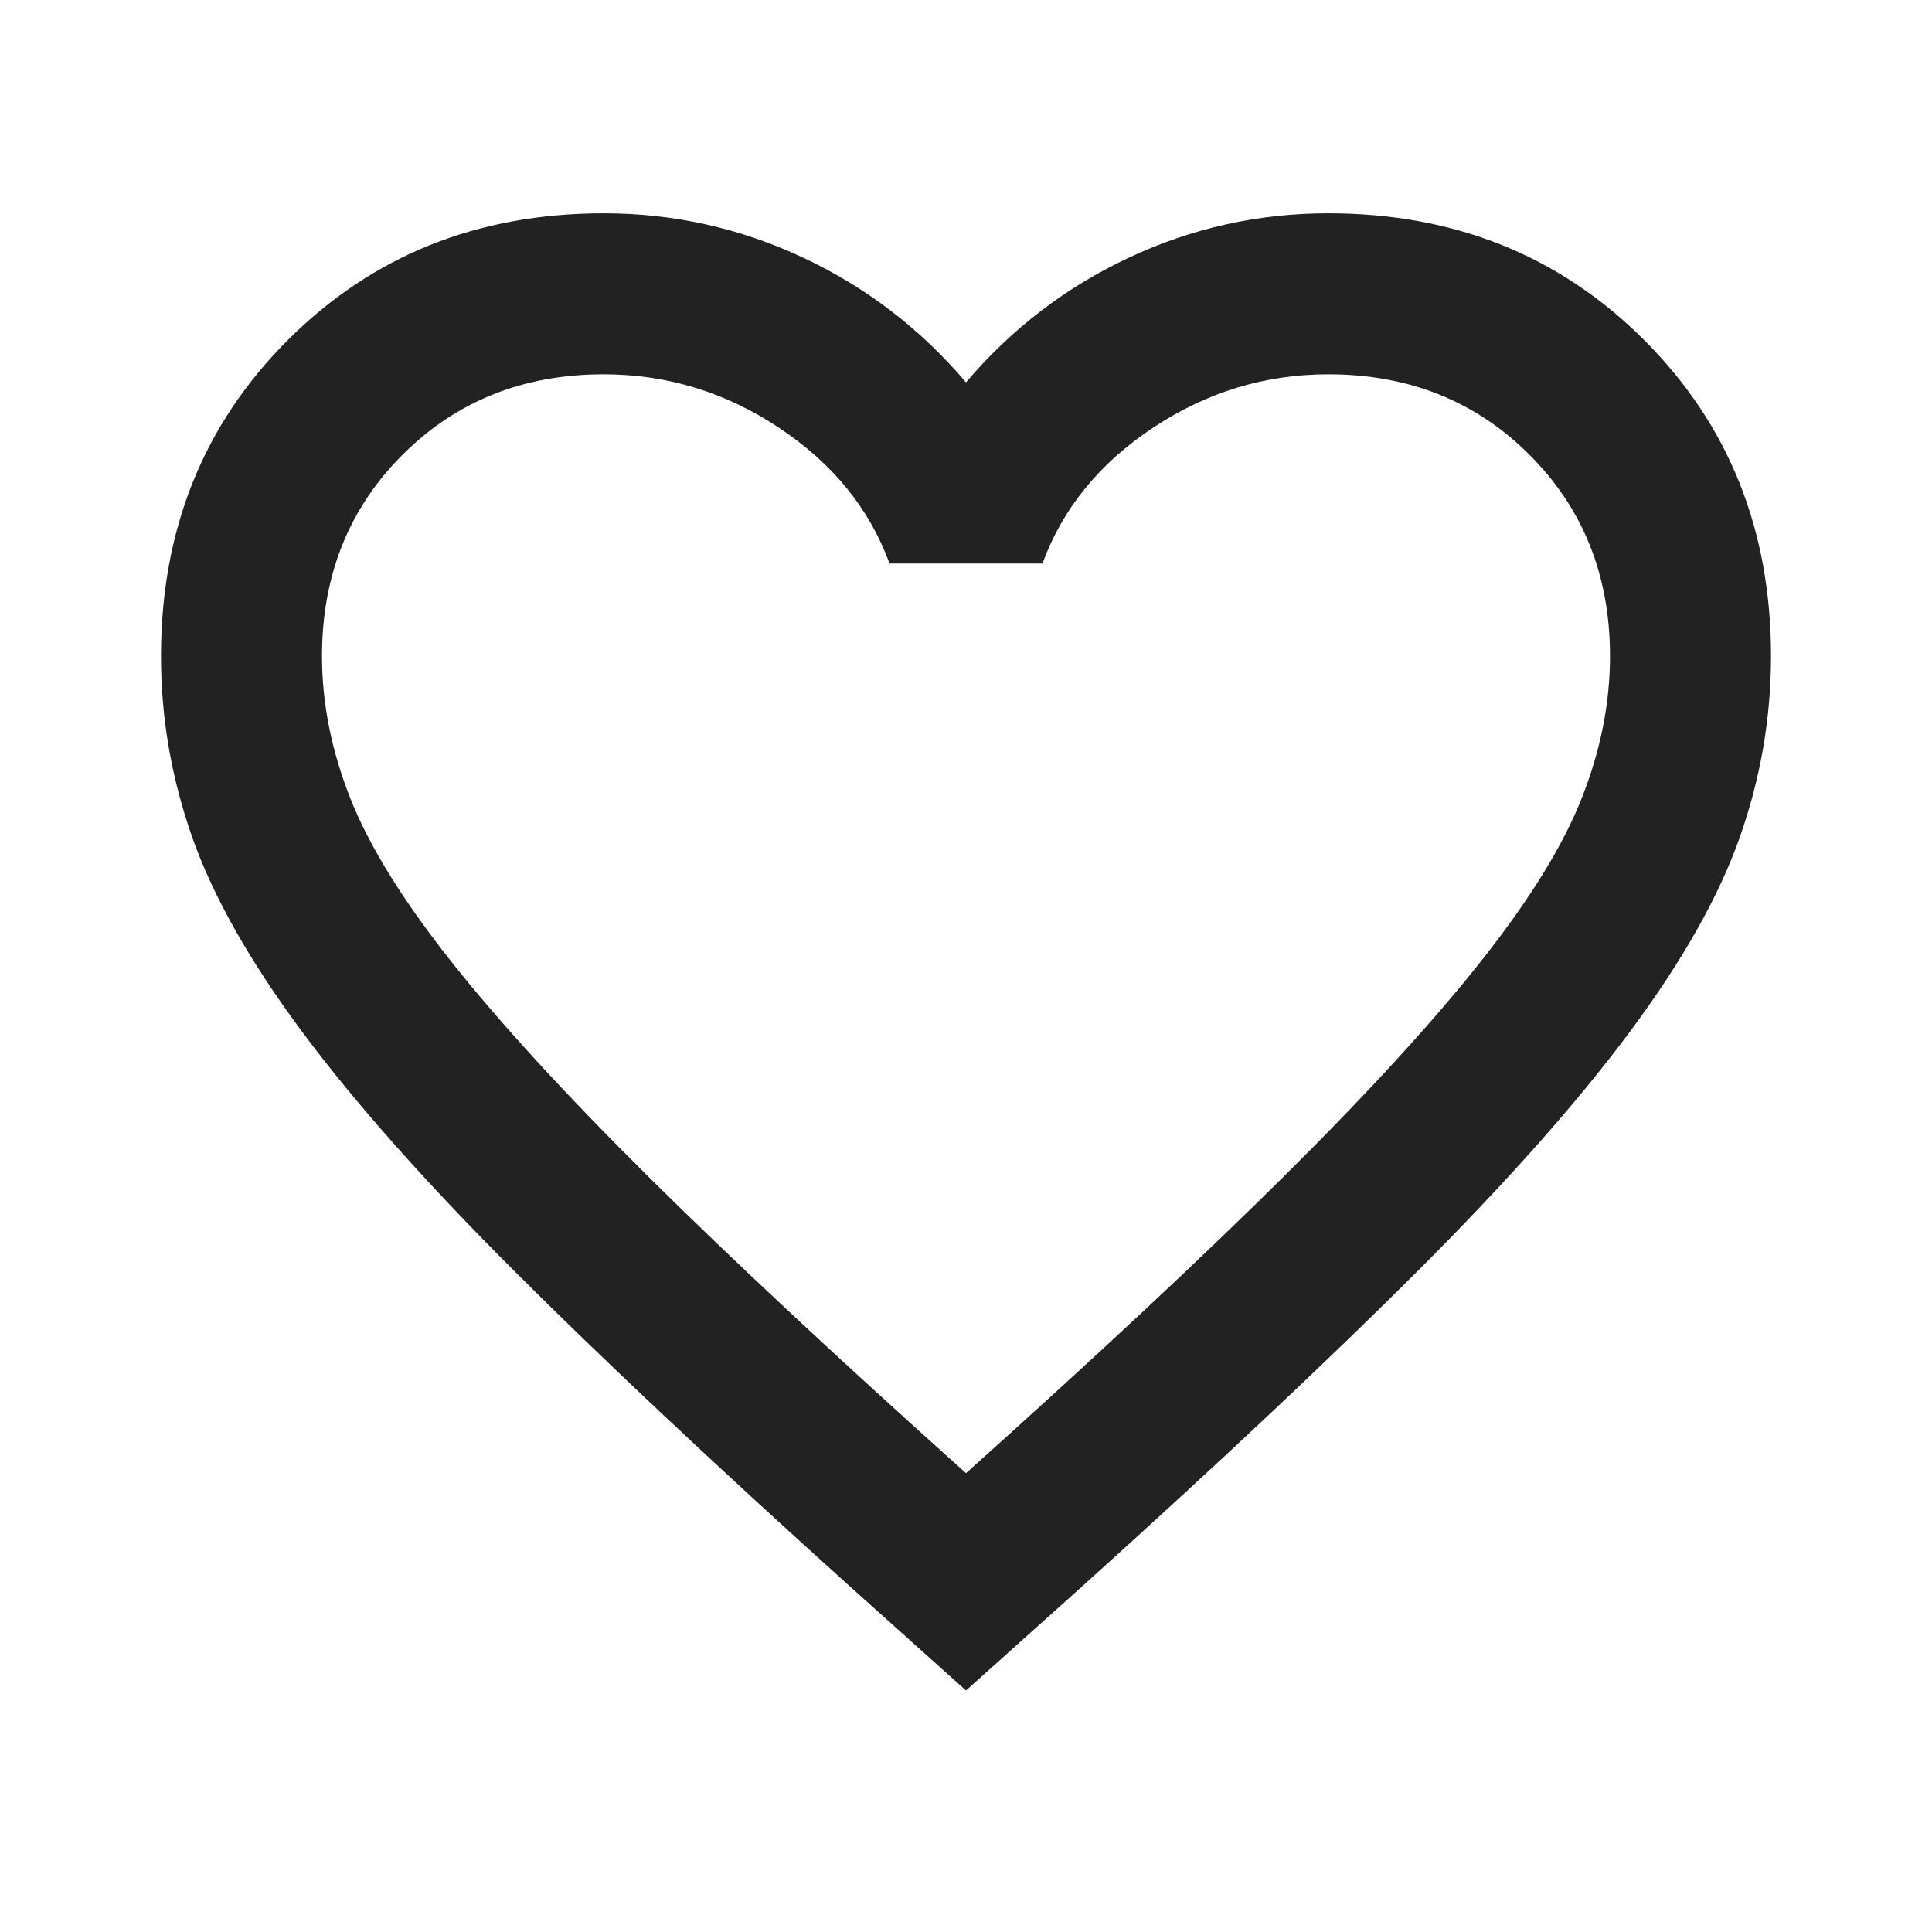
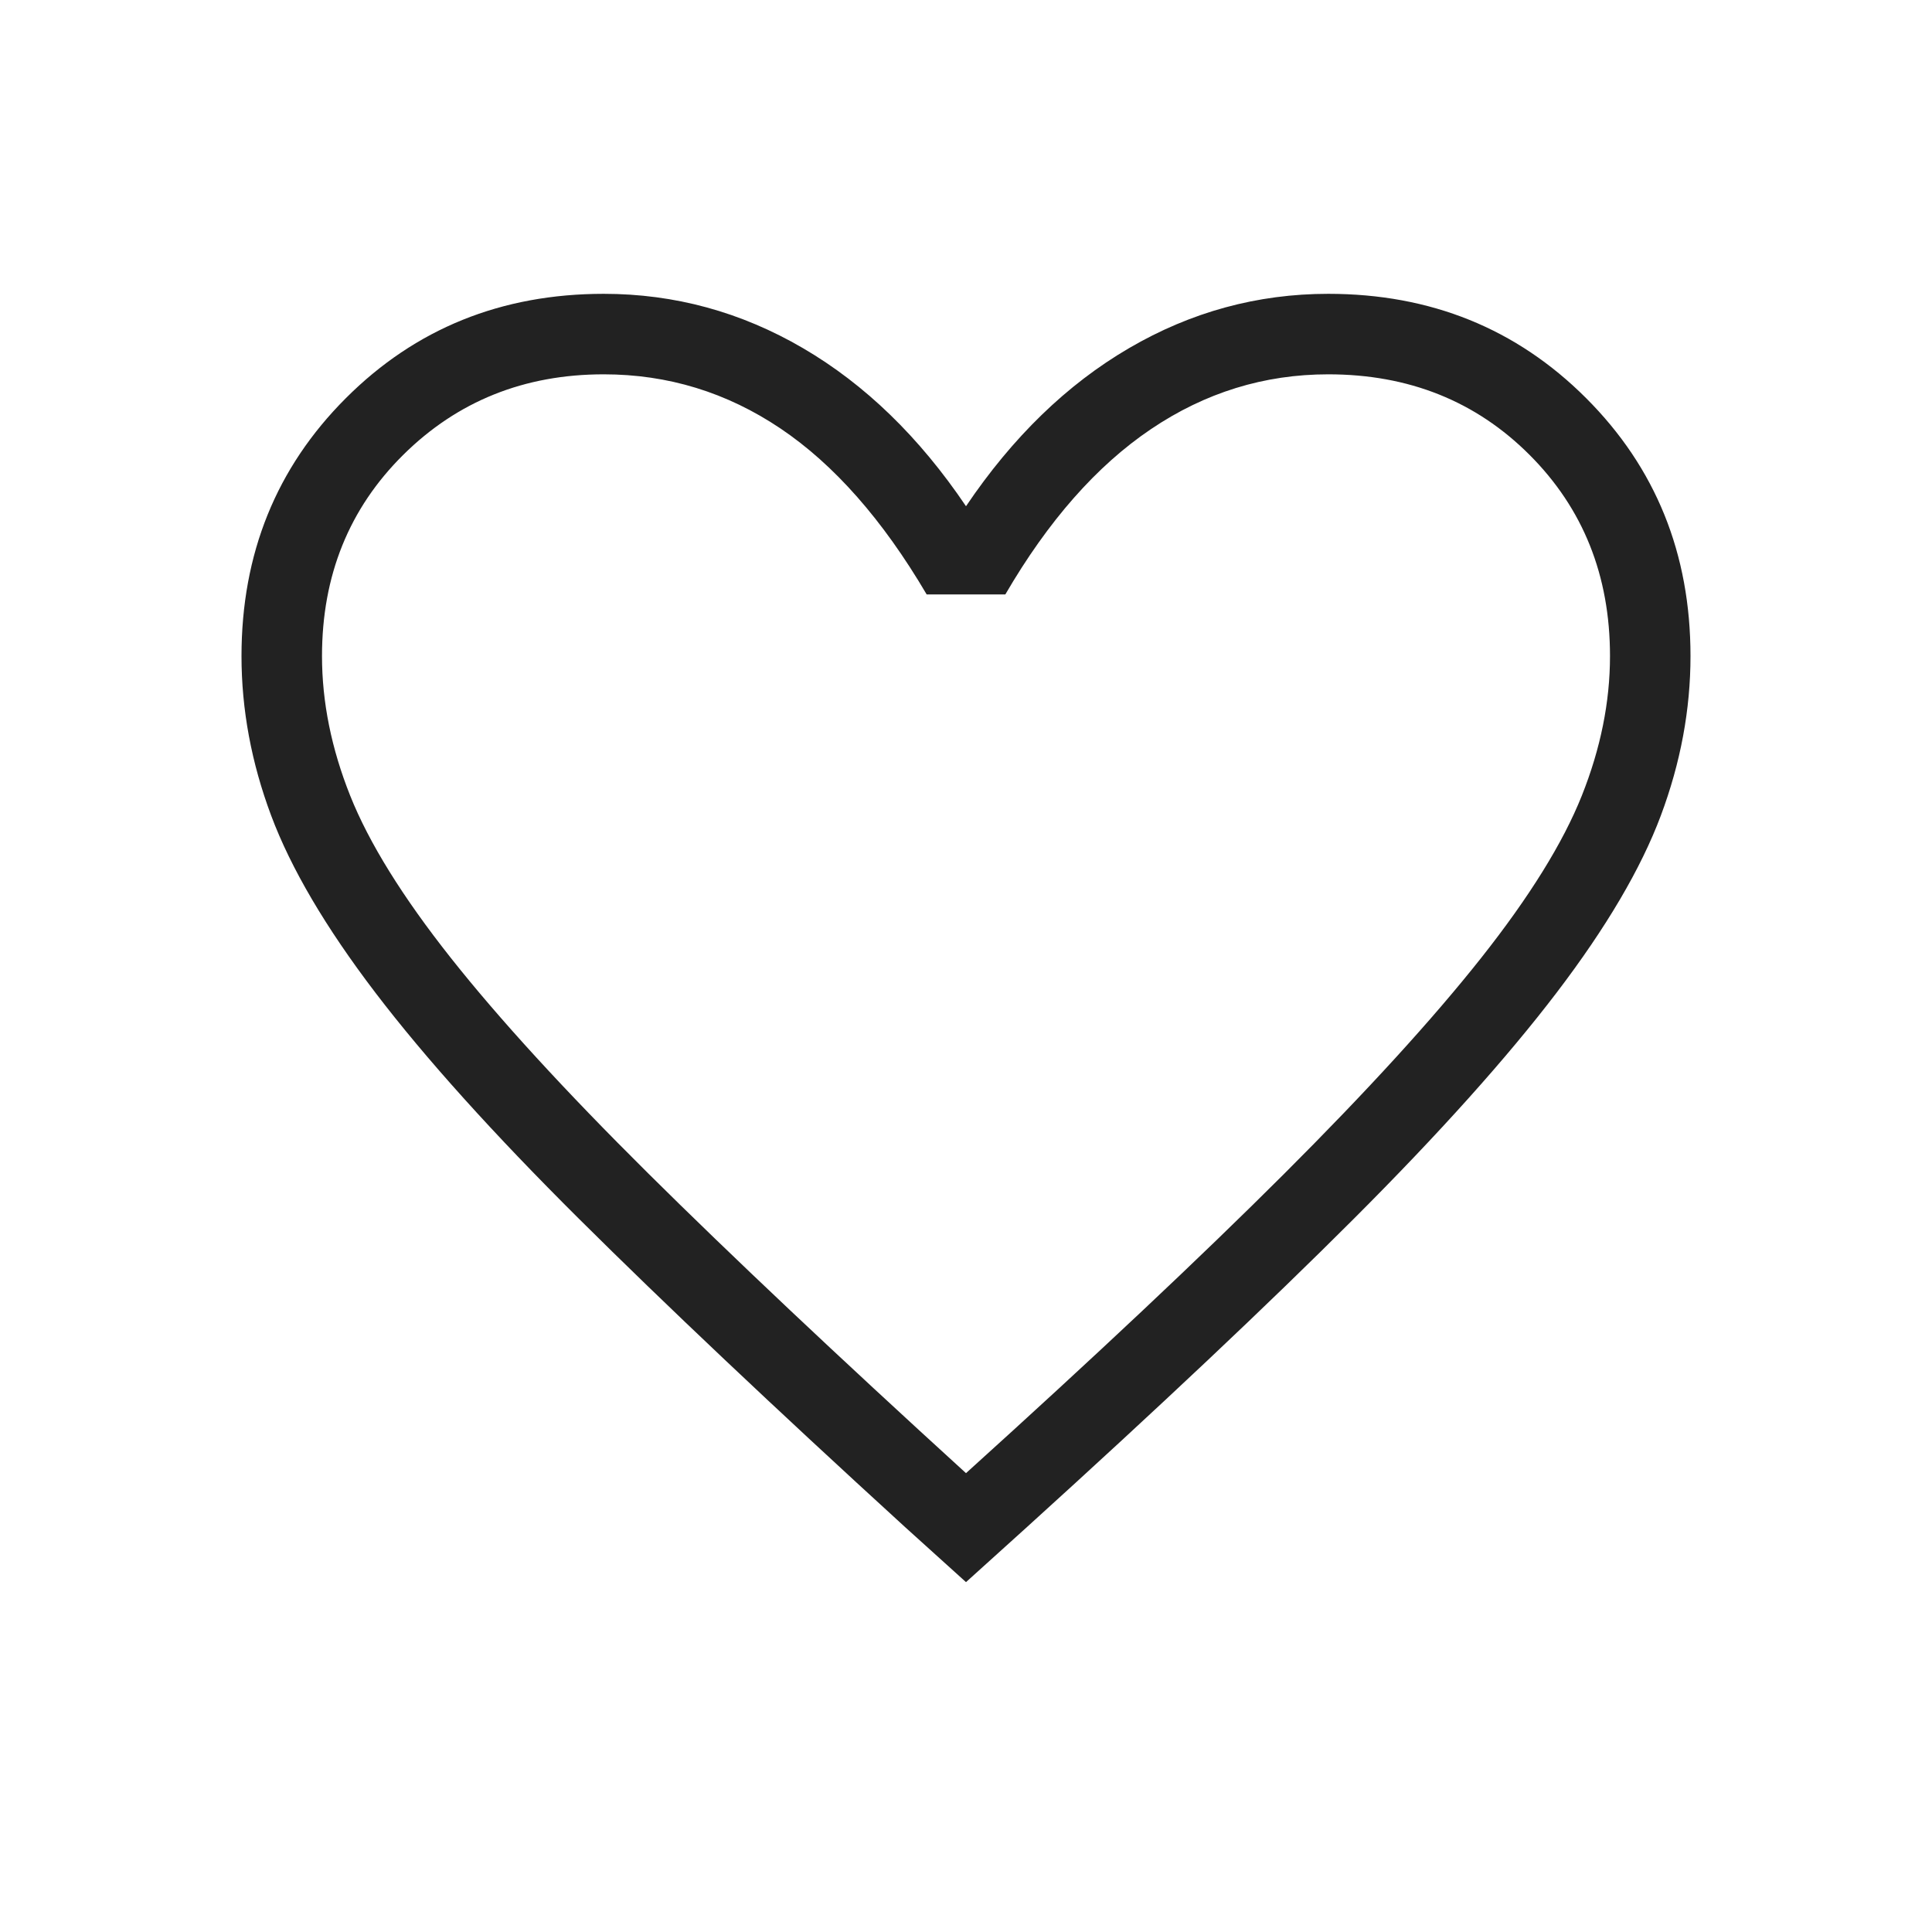
<svg xmlns="http://www.w3.org/2000/svg" height="24px" viewBox="0 -960 960 960" width="24px" fill="#222">
-   <path d="m480-120-58-52q-101-91-167-157T150-447.5Q111-500 95.5-544T80-634q0-94 63-157t157-63q52 0 99 22t81 62q34-40 81-62t99-22q94 0 157 63t63 157q0 46-15.5 90T810-447.5Q771-395 705-329T538-172l-58 52Zm0-108q96-86 158-147.5t98-107q36-45.5 50-81t14-70.5q0-60-40-100t-100-40q-47 0-87 26.5T518-680h-76q-15-41-55-67.5T300-774q-60 0-100 40t-40 100q0 35 14 70.5t50 81q36 45.5 98 107T480-228Zm0-273Z" />
+   <path d="m480-173.85-30.31-27.38q-97.92-89.46-162-153.15-64.07-63.7-101.15-112.35-37.08-48.65-51.81-88.04Q120-594.15 120-634q0-76.31 51.85-128.15Q223.69-814 300-814q52.77 0 99 27t81 78.54Q514.77-760 561-787q46.23-27 99-27 76.31 0 128.15 51.85Q840-710.31 840-634q0 39.85-14.73 79.23-14.73 39.39-51.81 88.04-37.08 48.65-100.77 112.35Q609-290.69 510.31-201.23L480-173.85Zm0-54.15q96-86.77 158-148.65 62-61.89 98-107.39t50-80.61q14-35.12 14-69.35 0-60-40-100t-100-40q-47.77 0-88.15 27.27-40.39 27.27-72.31 82.11h-39.08q-32.69-55.61-72.69-82.5Q347.77-774 300-774q-59.23 0-99.62 40Q160-694 160-634q0 34.23 14 69.35 14 35.11 50 80.61t98 107q62 61.5 158 149.04Zm0-273Z" />
</svg>
